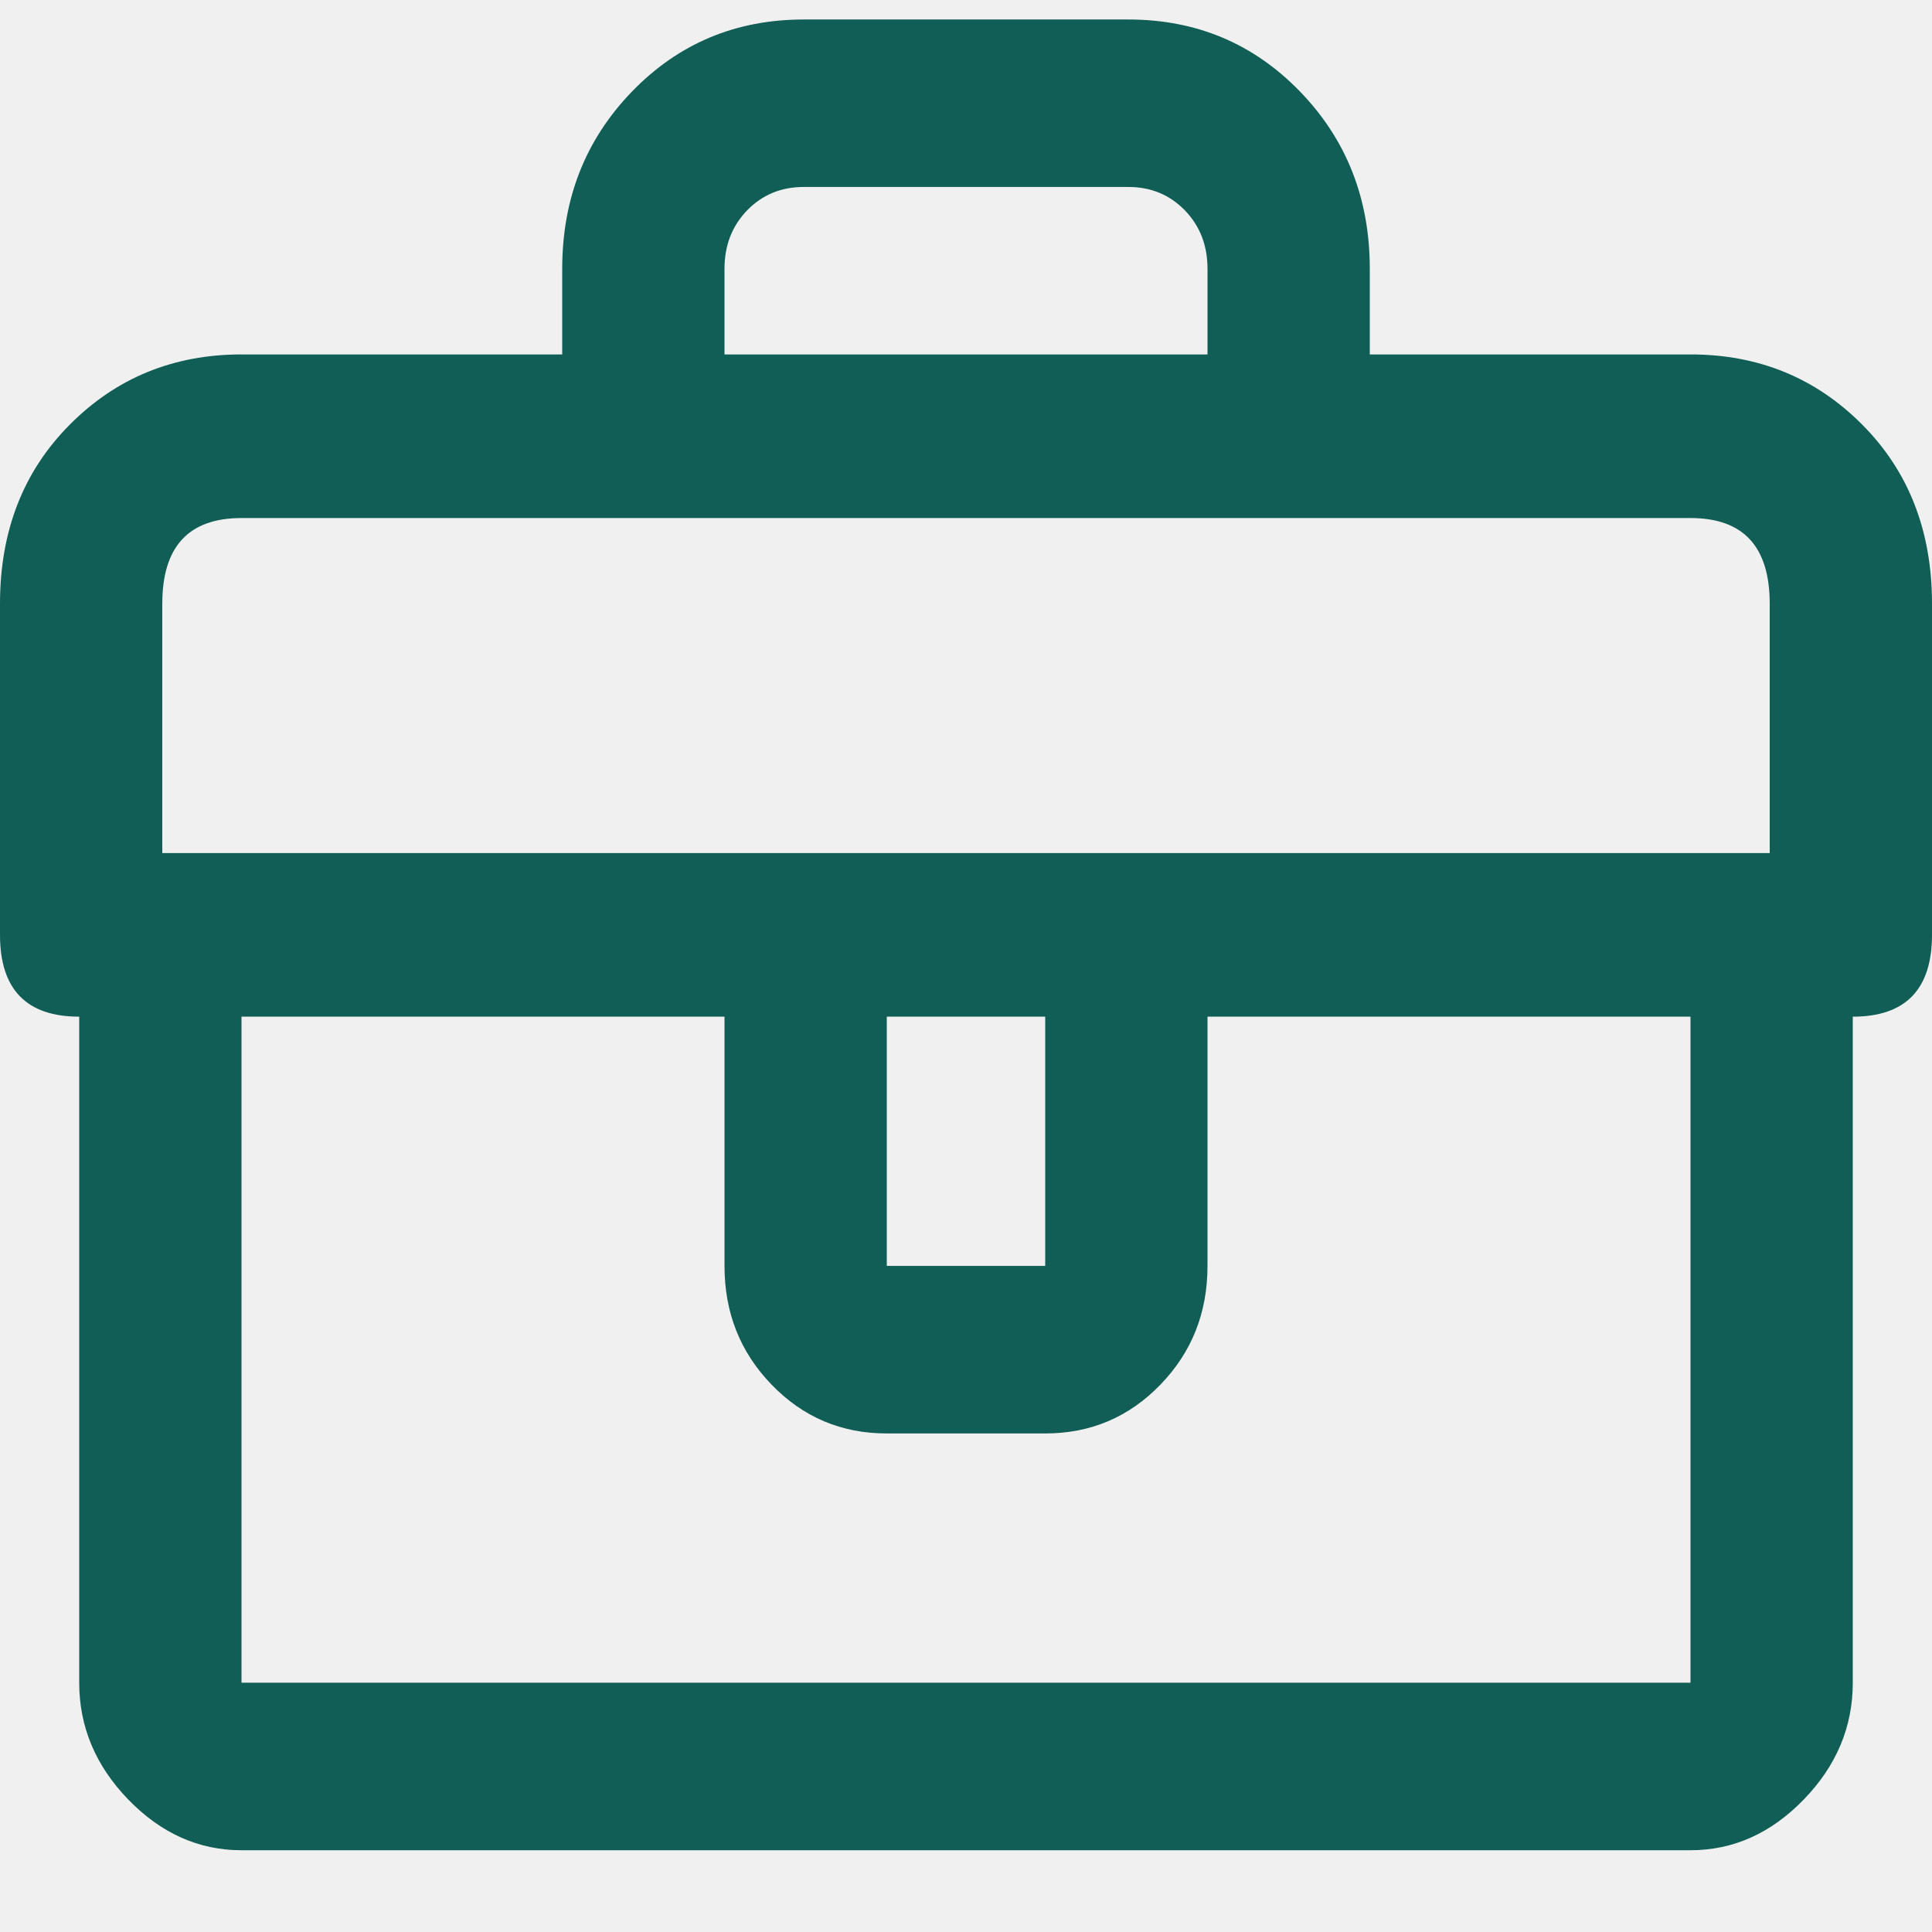
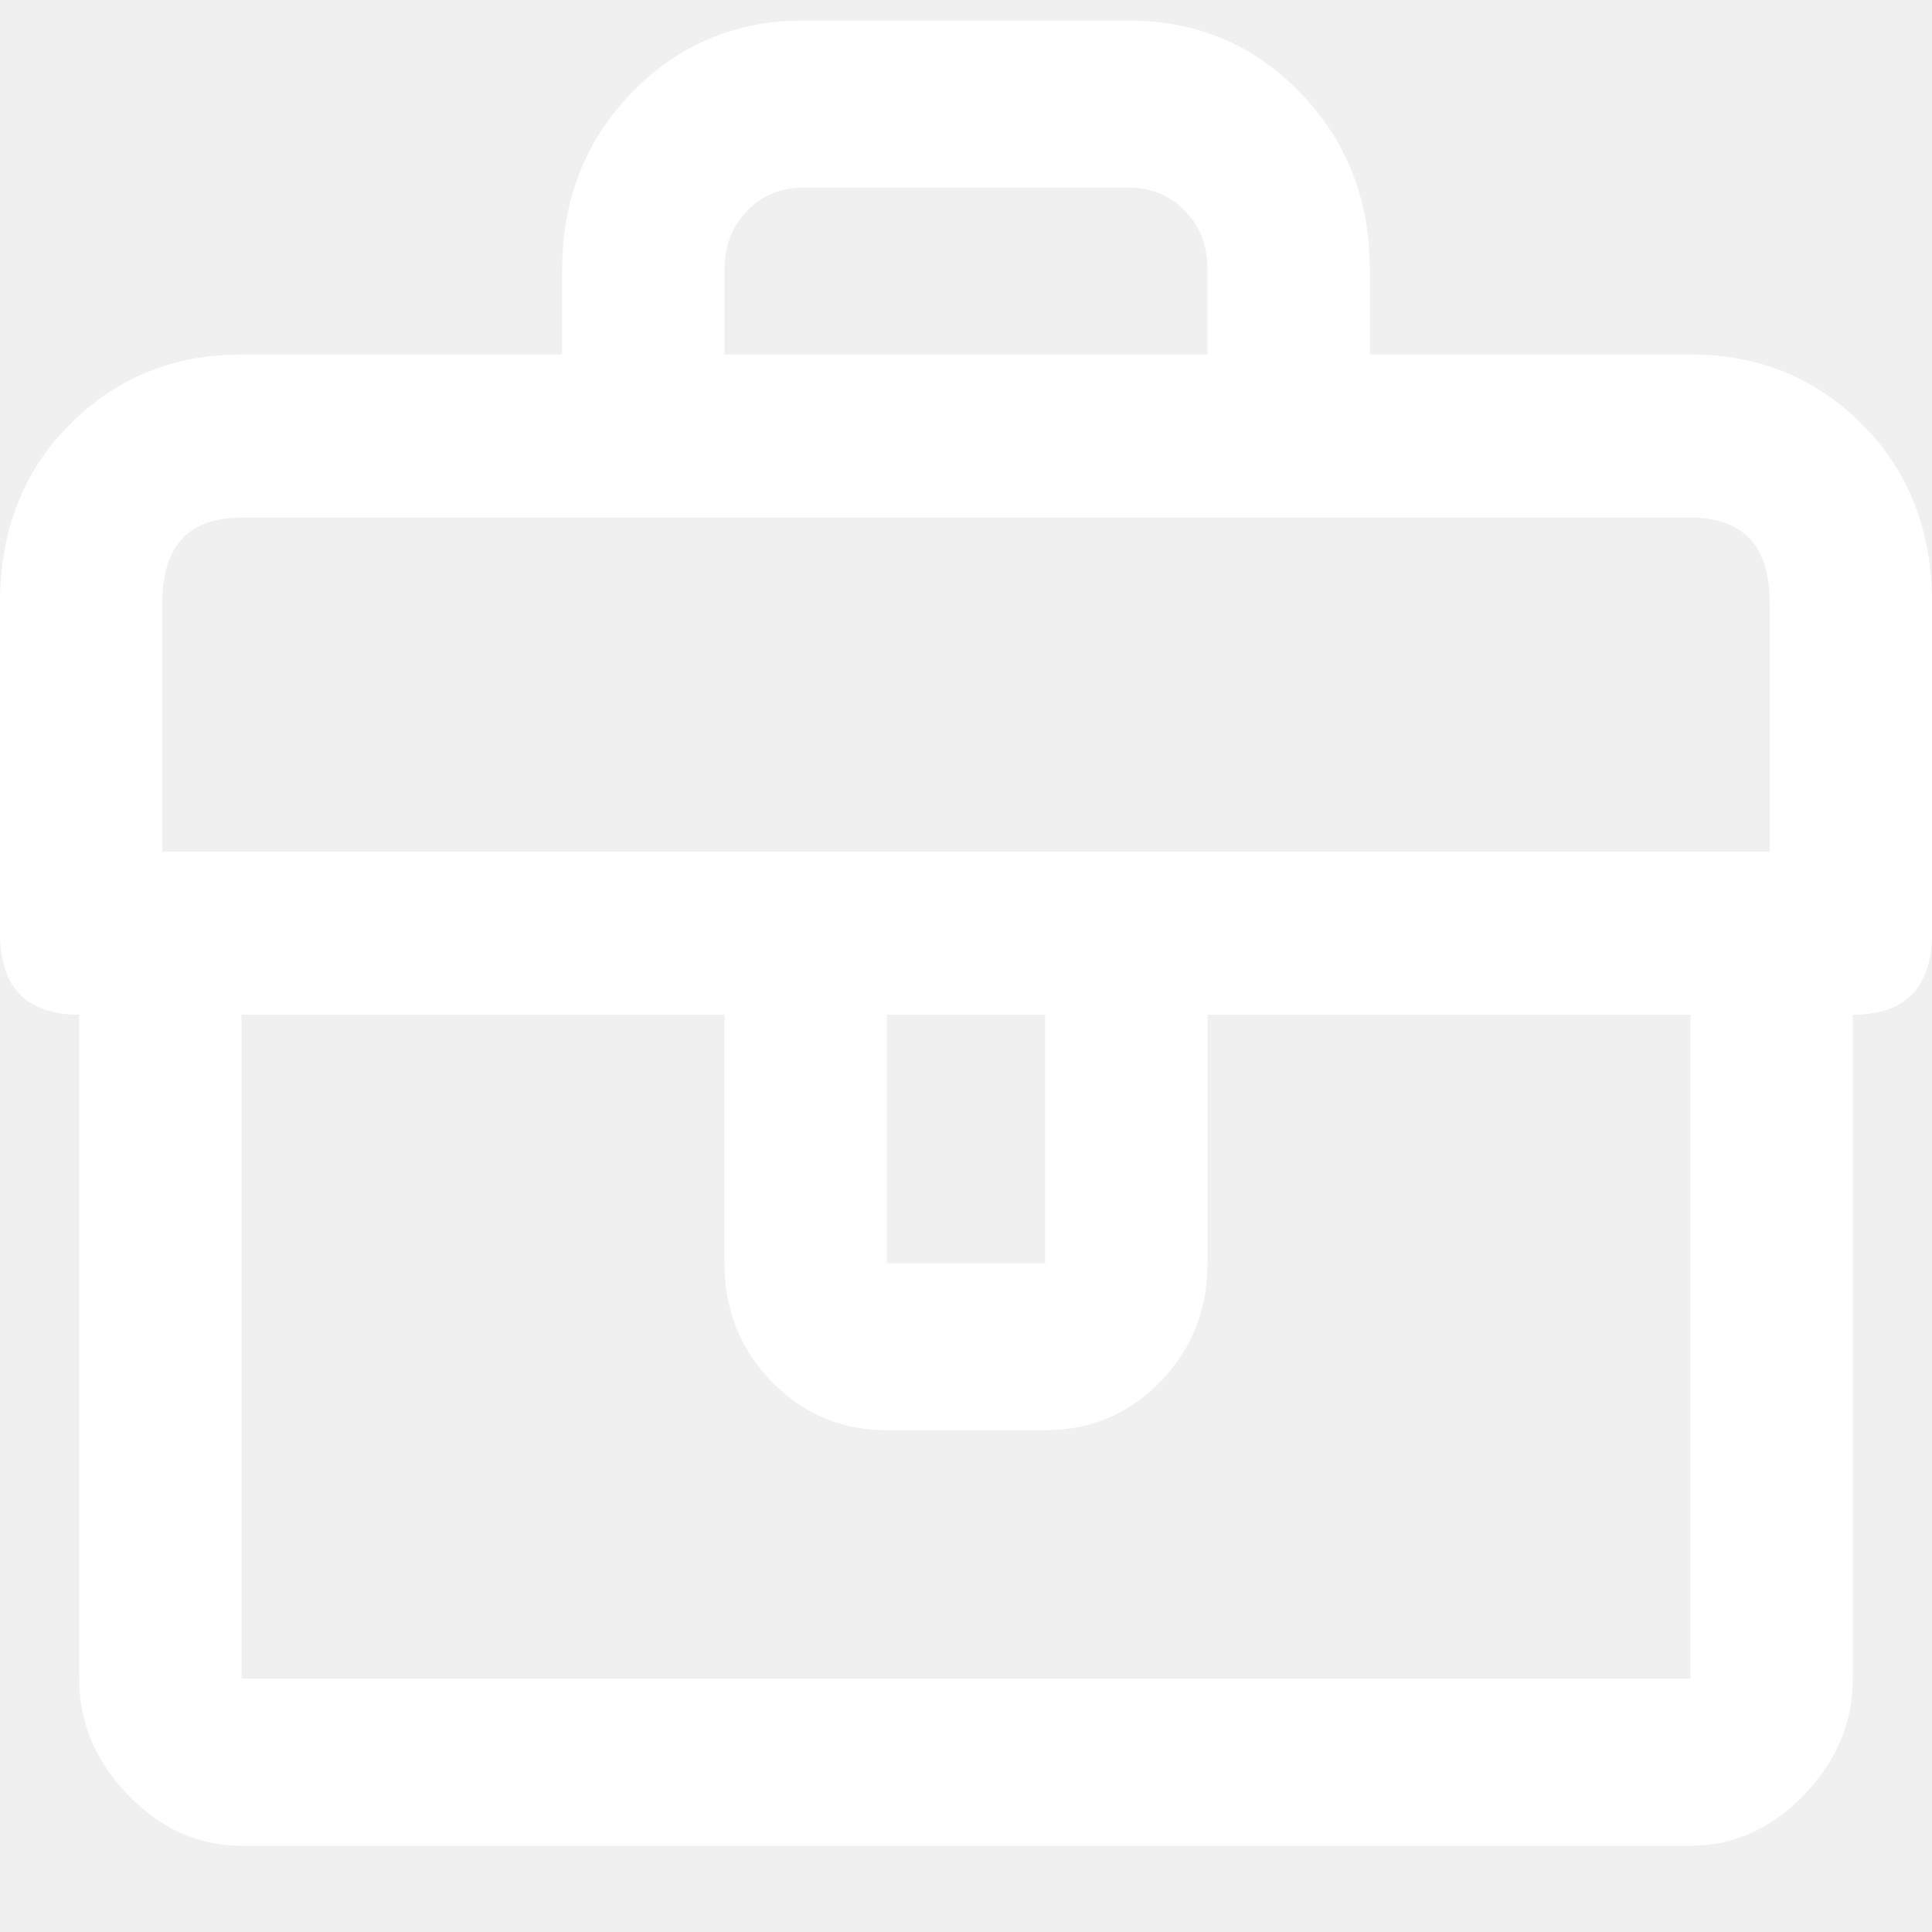
- <svg xmlns="http://www.w3.org/2000/svg" width="22" height="22" viewBox="0 0 22 22" fill="none">
-   <path d="M19.25 4.036H15.598V3.061C15.598 2.262 15.333 1.589 14.803 1.042C14.273 0.495 13.621 0.222 12.848 0.222H9.152C8.379 0.222 7.727 0.495 7.197 1.042C6.667 1.589 6.402 2.262 6.402 3.061V4.036H2.75C1.977 4.036 1.325 4.302 0.795 4.835C0.265 5.367 0 6.047 0 6.875V10.645C0 11.266 0.301 11.577 0.902 11.577V19.161C0.902 19.664 1.089 20.108 1.461 20.492C1.833 20.876 2.263 21.069 2.75 21.069H19.25C19.737 21.069 20.167 20.876 20.539 20.492C20.912 20.108 21.098 19.664 21.098 19.161V11.577C21.699 11.577 22 11.266 22 10.645V6.875C22 6.047 21.735 5.367 21.205 4.835C20.675 4.302 20.023 4.036 19.25 4.036ZM8.25 3.061C8.25 2.794 8.336 2.573 8.508 2.395C8.68 2.218 8.895 2.129 9.152 2.129H12.848C13.105 2.129 13.32 2.218 13.492 2.395C13.664 2.573 13.75 2.794 13.75 3.061V4.036H8.25V3.061ZM2.75 19.161V11.577H8.25V14.415C8.25 14.948 8.429 15.399 8.787 15.768C9.145 16.138 9.582 16.323 10.098 16.323H11.902C12.418 16.323 12.855 16.138 13.213 15.768C13.571 15.399 13.75 14.948 13.75 14.415V11.577H19.25V19.161H2.75ZM10.098 14.415V11.577H11.902V14.415H10.098ZM20.152 9.714H1.848V6.875C1.848 6.224 2.148 5.899 2.75 5.899H19.25C19.852 5.899 20.152 6.224 20.152 6.875V9.714Z" fill="#105E55" />
+ <svg xmlns="http://www.w3.org/2000/svg" width="19" height="19" viewBox="0 0 19 19" fill="none">
+   <path d="M16.625 3.486H13.471V2.646C13.471 1.958 13.242 1.379 12.784 0.908C12.326 0.437 11.764 0.202 11.096 0.202H7.904C7.236 0.202 6.673 0.437 6.216 0.908C5.758 1.379 5.529 1.958 5.529 2.646V3.486H2.375C1.707 3.486 1.144 3.715 0.687 4.174C0.229 4.632 0 5.217 0 5.93V9.177C0 9.711 0.26 9.979 0.779 9.979V16.509C0.779 16.942 0.94 17.324 1.262 17.655C1.583 17.986 1.954 18.152 2.375 18.152H16.625C17.046 18.152 17.417 17.986 17.738 17.655C18.06 17.324 18.221 16.942 18.221 16.509V9.979C18.74 9.979 19 9.711 19 9.177V5.93C19 5.217 18.771 4.632 18.314 4.174C17.856 3.715 17.293 3.486 16.625 3.486ZM7.125 2.646C7.125 2.417 7.199 2.226 7.348 2.073C7.496 1.92 7.682 1.844 7.904 1.844H11.096C11.318 1.844 11.504 1.92 11.652 2.073C11.801 2.226 11.875 2.417 11.875 2.646V3.486H7.125V2.646ZM2.375 16.509V9.979H7.125V12.423C7.125 12.881 7.28 13.27 7.589 13.588C7.898 13.906 8.275 14.065 8.721 14.065H10.279C10.725 14.065 11.102 13.906 11.411 13.588C11.72 13.27 11.875 12.881 11.875 12.423V9.979H16.625V16.509H2.375ZM8.721 12.423V9.979H10.279V12.423H8.721ZM17.404 8.375H1.596V5.93C1.596 5.37 1.855 5.09 2.375 5.09H16.625C17.145 5.09 17.404 5.37 17.404 5.93V8.375Z" fill="white" />
</svg>
